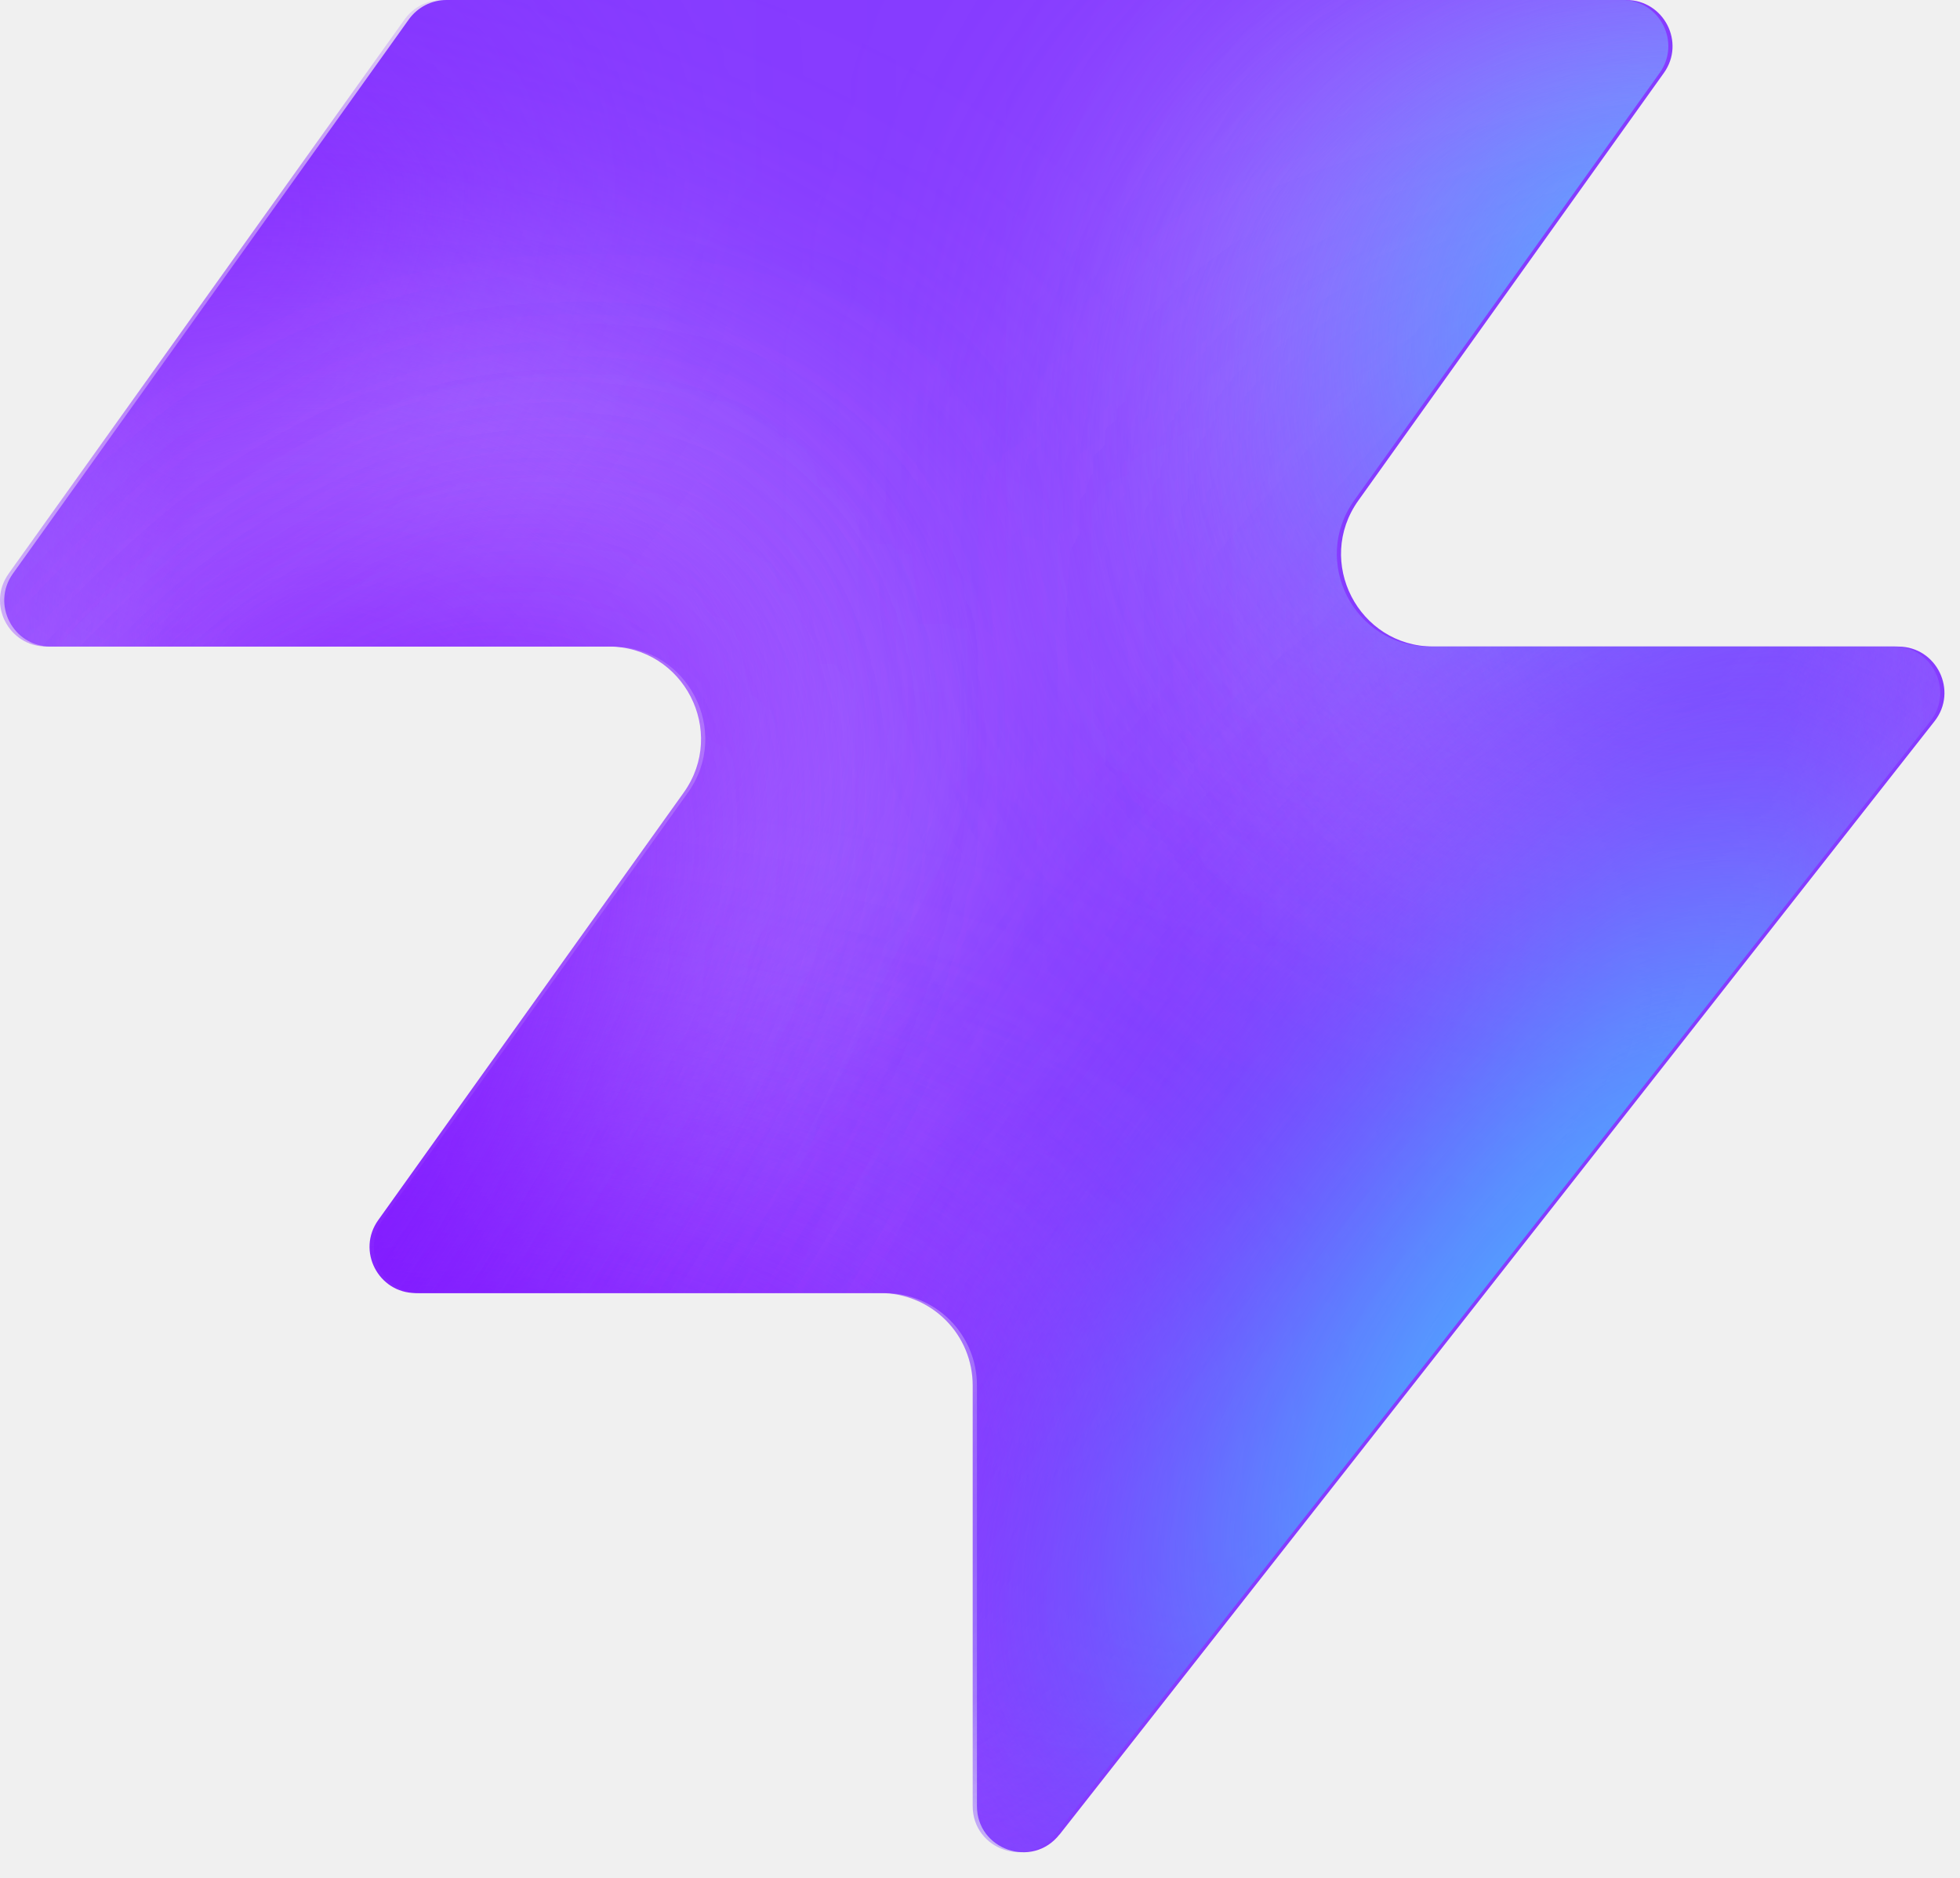
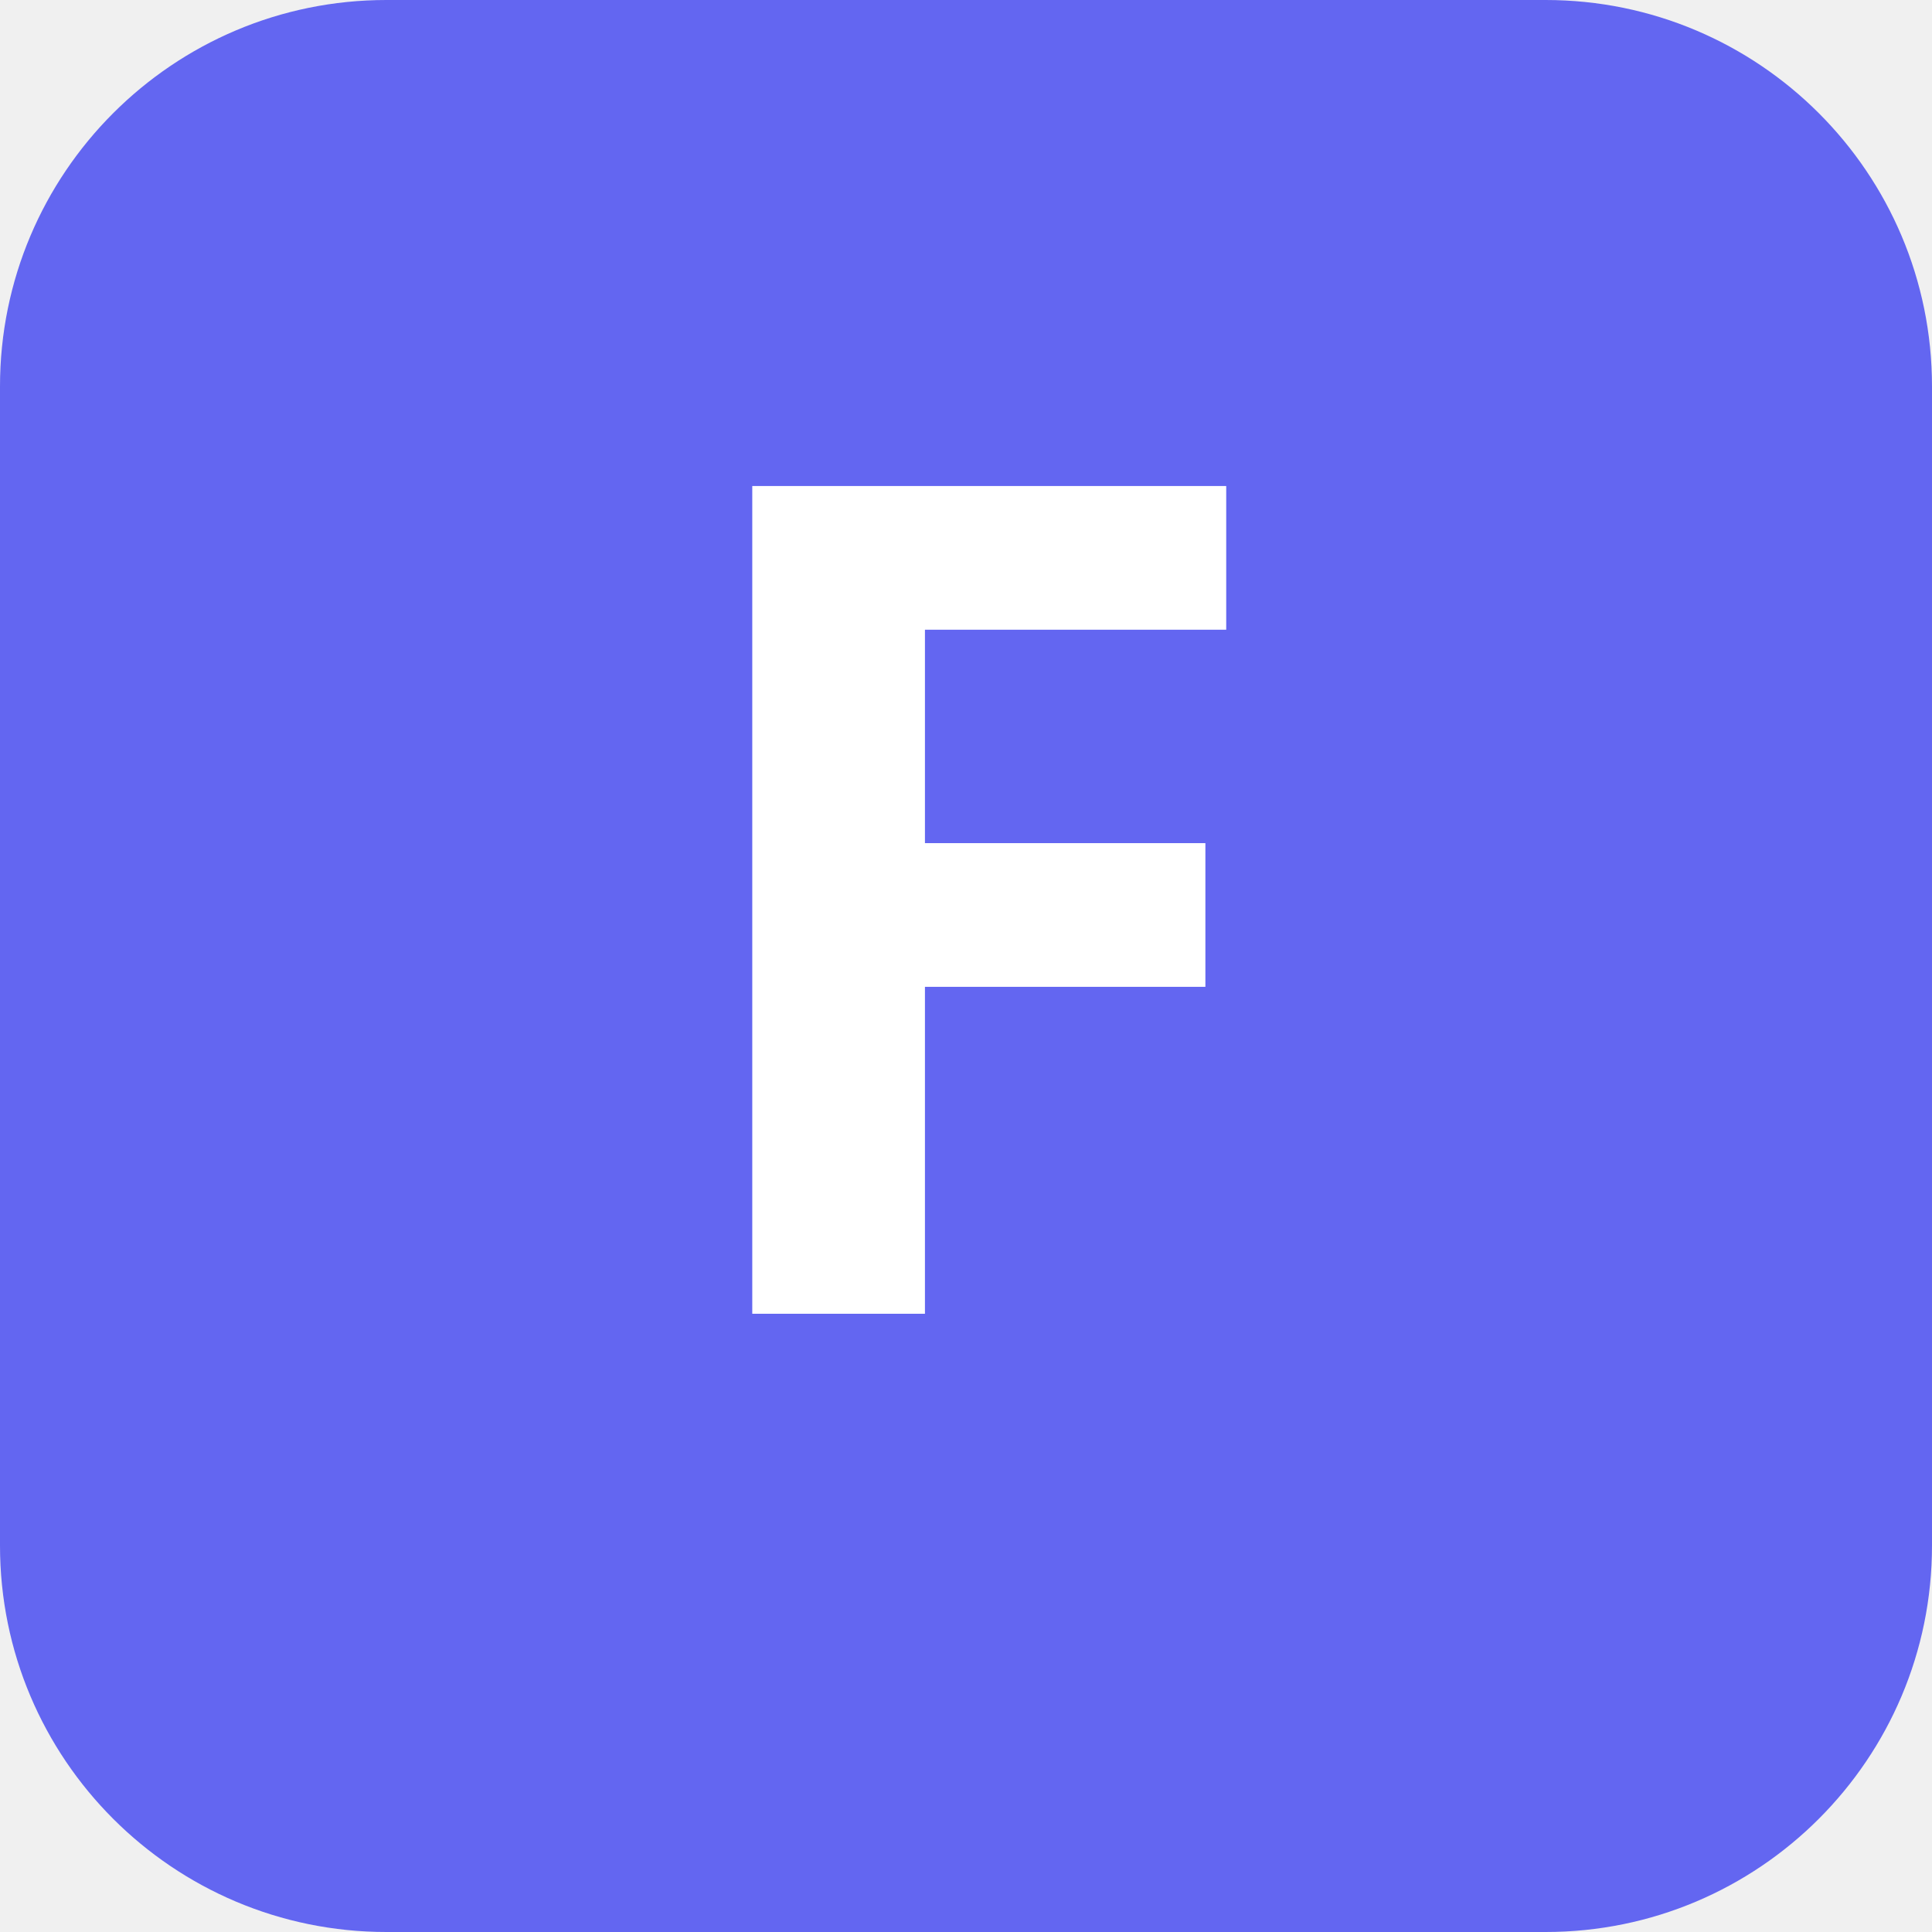
- <svg xmlns="http://www.w3.org/2000/svg" width="48" height="46" fill="none" viewBox="0 0 48 46">
-   <path fill="#863bff" d="M25.946 44.938c-.664.845-2.021.375-2.021-.698V33.937a2.26 2.26 0 0 0-2.262-2.262H10.287c-.92 0-1.456-1.04-.92-1.788l7.48-10.471c1.07-1.497 0-3.578-1.842-3.578H1.237c-.92 0-1.456-1.04-.92-1.788L10.013.474c.214-.297.556-.474.92-.474h28.894c.92 0 1.456 1.04.92 1.788l-7.48 10.471c-1.07 1.498 0 3.579 1.842 3.579h11.377c.943 0 1.473 1.088.89 1.83L25.947 44.94z" style="fill:#863bff;fill:color(display-p3 .525 .23 1);fill-opacity:1" />
-   <mask id="a" width="48" height="46" x="0" y="0" maskUnits="userSpaceOnUse" style="mask-type:alpha">
-     <path fill="#000" d="M25.842 44.938c-.664.844-2.021.375-2.021-.698V33.937a2.26 2.26 0 0 0-2.262-2.262H10.183c-.92 0-1.456-1.04-.92-1.788l7.48-10.471c1.07-1.498 0-3.579-1.842-3.579H1.133c-.92 0-1.456-1.04-.92-1.787L9.91.473c.214-.297.556-.474.92-.474h28.894c.92 0 1.456 1.04.92 1.788l-7.48 10.471c-1.07 1.498 0 3.578 1.842 3.578h11.377c.943 0 1.473 1.088.89 1.832L25.843 44.94z" style="fill:#000;fill-opacity:1" />
-   </mask>
-   <g mask="url(#a)">
-     <g filter="url(#b)">
-       <ellipse cx="5.508" cy="14.704" fill="#ede6ff" rx="5.508" ry="14.704" style="fill:#ede6ff;fill:color(display-p3 .927 .903 1);fill-opacity:1" transform="matrix(.00324 1 1 -.00324 -4.47 31.516)" />
-     </g>
-     <g filter="url(#c)">
-       <ellipse cx="10.399" cy="29.851" fill="#ede6ff" rx="10.399" ry="29.851" style="fill:#ede6ff;fill:color(display-p3 .927 .903 1);fill-opacity:1" transform="matrix(.00324 1 1 -.00324 -39.328 7.883)" />
-     </g>
-     <g filter="url(#d)">
-       <ellipse cx="5.508" cy="30.487" fill="#7e14ff" rx="5.508" ry="30.487" style="fill:#7e14ff;fill:color(display-p3 .492 .077 1);fill-opacity:1" transform="rotate(89.814 -25.913 -14.639)scale(1 -1)" />
-     </g>
-     <g filter="url(#e)">
-       <ellipse cx="5.508" cy="30.599" fill="#7e14ff" rx="5.508" ry="30.599" style="fill:#7e14ff;fill:color(display-p3 .492 .077 1);fill-opacity:1" transform="rotate(89.814 -32.644 -3.334)scale(1 -1)" />
-     </g>
-     <g filter="url(#f)">
-       <ellipse cx="5.508" cy="30.599" fill="#7e14ff" rx="5.508" ry="30.599" style="fill:#7e14ff;fill:color(display-p3 .492 .077 1);fill-opacity:1" transform="matrix(.00324 1 1 -.00324 -34.34 30.47)" />
-     </g>
-     <g filter="url(#g)">
-       <ellipse cx="14.072" cy="22.078" fill="#ede6ff" rx="14.072" ry="22.078" style="fill:#ede6ff;fill:color(display-p3 .927 .903 1);fill-opacity:1" transform="rotate(93.35 24.506 48.493)scale(-1 1)" />
-     </g>
-     <g filter="url(#h)">
-       <ellipse cx="3.47" cy="21.501" fill="#7e14ff" rx="3.47" ry="21.501" style="fill:#7e14ff;fill:color(display-p3 .492 .077 1);fill-opacity:1" transform="rotate(89.009 28.708 47.59)scale(-1 1)" />
-     </g>
-     <g filter="url(#i)">
-       <ellipse cx="3.47" cy="21.501" fill="#7e14ff" rx="3.47" ry="21.501" style="fill:#7e14ff;fill:color(display-p3 .492 .077 1);fill-opacity:1" transform="rotate(89.009 28.708 47.59)scale(-1 1)" />
-     </g>
-     <g filter="url(#j)">
-       <ellipse cx=".387" cy="8.972" fill="#7e14ff" rx="4.407" ry="29.108" style="fill:#7e14ff;fill:color(display-p3 .492 .077 1);fill-opacity:1" transform="rotate(39.51 .387 8.972)" />
-     </g>
-     <g filter="url(#k)">
-       <ellipse cx="47.523" cy="-6.092" fill="#7e14ff" rx="4.407" ry="29.108" style="fill:#7e14ff;fill:color(display-p3 .492 .077 1);fill-opacity:1" transform="rotate(37.892 47.523 -6.092)" />
-     </g>
-     <g filter="url(#l)">
-       <ellipse cx="41.412" cy="6.333" fill="#47bfff" rx="5.971" ry="9.665" style="fill:#47bfff;fill:color(display-p3 .28 .748 1);fill-opacity:1" transform="rotate(37.892 41.412 6.333)" />
-     </g>
-     <g filter="url(#m)">
-       <ellipse cx="-1.879" cy="38.332" fill="#7e14ff" rx="4.407" ry="29.108" style="fill:#7e14ff;fill:color(display-p3 .492 .077 1);fill-opacity:1" transform="rotate(37.892 -1.88 38.332)" />
-     </g>
-     <g filter="url(#n)">
-       <ellipse cx="-1.879" cy="38.332" fill="#7e14ff" rx="4.407" ry="29.108" style="fill:#7e14ff;fill:color(display-p3 .492 .077 1);fill-opacity:1" transform="rotate(37.892 -1.88 38.332)" />
-     </g>
-     <g filter="url(#o)">
-       <ellipse cx="35.651" cy="29.907" fill="#7e14ff" rx="4.407" ry="29.108" style="fill:#7e14ff;fill:color(display-p3 .492 .077 1);fill-opacity:1" transform="rotate(37.892 35.651 29.907)" />
-     </g>
-     <g filter="url(#p)">
-       <ellipse cx="38.418" cy="32.4" fill="#47bfff" rx="5.971" ry="15.297" style="fill:#47bfff;fill:color(display-p3 .28 .748 1);fill-opacity:1" transform="rotate(37.892 38.418 32.4)" />
-     </g>
-   </g>
-   <defs>
-     <filter id="b" width="60.045" height="41.654" x="-19.77" y="16.149" color-interpolation-filters="sRGB" filterUnits="userSpaceOnUse">
-       <feFlood flood-opacity="0" result="BackgroundImageFix" />
-       <feBlend in="SourceGraphic" in2="BackgroundImageFix" result="shape" />
-       <feGaussianBlur result="effect1_foregroundBlur_2002_17158" stdDeviation="7.659" />
-     </filter>
-     <filter id="c" width="90.34" height="51.437" x="-54.613" y="-7.533" color-interpolation-filters="sRGB" filterUnits="userSpaceOnUse">
-       <feFlood flood-opacity="0" result="BackgroundImageFix" />
-       <feBlend in="SourceGraphic" in2="BackgroundImageFix" result="shape" />
-       <feGaussianBlur result="effect1_foregroundBlur_2002_17158" stdDeviation="7.659" />
-     </filter>
-     <filter id="d" width="79.355" height="29.4" x="-49.64" y="2.03" color-interpolation-filters="sRGB" filterUnits="userSpaceOnUse">
-       <feFlood flood-opacity="0" result="BackgroundImageFix" />
-       <feBlend in="SourceGraphic" in2="BackgroundImageFix" result="shape" />
-       <feGaussianBlur result="effect1_foregroundBlur_2002_17158" stdDeviation="4.596" />
-     </filter>
-     <filter id="e" width="79.579" height="29.4" x="-45.045" y="20.029" color-interpolation-filters="sRGB" filterUnits="userSpaceOnUse">
-       <feFlood flood-opacity="0" result="BackgroundImageFix" />
-       <feBlend in="SourceGraphic" in2="BackgroundImageFix" result="shape" />
-       <feGaussianBlur result="effect1_foregroundBlur_2002_17158" stdDeviation="4.596" />
-     </filter>
-     <filter id="f" width="79.579" height="29.4" x="-43.513" y="21.178" color-interpolation-filters="sRGB" filterUnits="userSpaceOnUse">
-       <feFlood flood-opacity="0" result="BackgroundImageFix" />
-       <feBlend in="SourceGraphic" in2="BackgroundImageFix" result="shape" />
-       <feGaussianBlur result="effect1_foregroundBlur_2002_17158" stdDeviation="4.596" />
-     </filter>
-     <filter id="g" width="74.749" height="58.852" x="15.756" y="-17.901" color-interpolation-filters="sRGB" filterUnits="userSpaceOnUse">
-       <feFlood flood-opacity="0" result="BackgroundImageFix" />
-       <feBlend in="SourceGraphic" in2="BackgroundImageFix" result="shape" />
-       <feGaussianBlur result="effect1_foregroundBlur_2002_17158" stdDeviation="7.659" />
-     </filter>
-     <filter id="h" width="61.377" height="25.362" x="23.548" y="2.284" color-interpolation-filters="sRGB" filterUnits="userSpaceOnUse">
-       <feFlood flood-opacity="0" result="BackgroundImageFix" />
-       <feBlend in="SourceGraphic" in2="BackgroundImageFix" result="shape" />
-       <feGaussianBlur result="effect1_foregroundBlur_2002_17158" stdDeviation="4.596" />
-     </filter>
-     <filter id="i" width="61.377" height="25.362" x="23.548" y="2.284" color-interpolation-filters="sRGB" filterUnits="userSpaceOnUse">
-       <feFlood flood-opacity="0" result="BackgroundImageFix" />
-       <feBlend in="SourceGraphic" in2="BackgroundImageFix" result="shape" />
-       <feGaussianBlur result="effect1_foregroundBlur_2002_17158" stdDeviation="4.596" />
-     </filter>
-     <filter id="j" width="56.045" height="63.649" x="-27.636" y="-22.853" color-interpolation-filters="sRGB" filterUnits="userSpaceOnUse">
-       <feFlood flood-opacity="0" result="BackgroundImageFix" />
-       <feBlend in="SourceGraphic" in2="BackgroundImageFix" result="shape" />
-       <feGaussianBlur result="effect1_foregroundBlur_2002_17158" stdDeviation="4.596" />
-     </filter>
-     <filter id="k" width="54.814" height="64.646" x="20.116" y="-38.415" color-interpolation-filters="sRGB" filterUnits="userSpaceOnUse">
-       <feFlood flood-opacity="0" result="BackgroundImageFix" />
-       <feBlend in="SourceGraphic" in2="BackgroundImageFix" result="shape" />
-       <feGaussianBlur result="effect1_foregroundBlur_2002_17158" stdDeviation="4.596" />
-     </filter>
-     <filter id="l" width="33.541" height="35.313" x="24.641" y="-11.323" color-interpolation-filters="sRGB" filterUnits="userSpaceOnUse">
-       <feFlood flood-opacity="0" result="BackgroundImageFix" />
-       <feBlend in="SourceGraphic" in2="BackgroundImageFix" result="shape" />
-       <feGaussianBlur result="effect1_foregroundBlur_2002_17158" stdDeviation="4.596" />
-     </filter>
-     <filter id="m" width="54.814" height="64.646" x="-29.286" y="6.009" color-interpolation-filters="sRGB" filterUnits="userSpaceOnUse">
-       <feFlood flood-opacity="0" result="BackgroundImageFix" />
-       <feBlend in="SourceGraphic" in2="BackgroundImageFix" result="shape" />
-       <feGaussianBlur result="effect1_foregroundBlur_2002_17158" stdDeviation="4.596" />
-     </filter>
-     <filter id="n" width="54.814" height="64.646" x="-29.286" y="6.009" color-interpolation-filters="sRGB" filterUnits="userSpaceOnUse">
-       <feFlood flood-opacity="0" result="BackgroundImageFix" />
-       <feBlend in="SourceGraphic" in2="BackgroundImageFix" result="shape" />
-       <feGaussianBlur result="effect1_foregroundBlur_2002_17158" stdDeviation="4.596" />
-     </filter>
-     <filter id="o" width="54.814" height="64.646" x="8.244" y="-2.416" color-interpolation-filters="sRGB" filterUnits="userSpaceOnUse">
-       <feFlood flood-opacity="0" result="BackgroundImageFix" />
-       <feBlend in="SourceGraphic" in2="BackgroundImageFix" result="shape" />
-       <feGaussianBlur result="effect1_foregroundBlur_2002_17158" stdDeviation="4.596" />
-     </filter>
-     <filter id="p" width="39.409" height="43.623" x="18.713" y="10.588" color-interpolation-filters="sRGB" filterUnits="userSpaceOnUse">
-       <feFlood flood-opacity="0" result="BackgroundImageFix" />
-       <feBlend in="SourceGraphic" in2="BackgroundImageFix" result="shape" />
-       <feGaussianBlur result="effect1_foregroundBlur_2002_17158" stdDeviation="4.596" />
-     </filter>
-   </defs>
+ <svg xmlns="http://www.w3.org/2000/svg" viewBox="0 0 100 100">
+   <rect width="100" height="100" rx="20" fill="#6366f1" />
+   <text x="50" y="68" font-size="60" text-anchor="middle" fill="white" font-family="sans-serif" font-weight="bold">F</text>
</svg>
